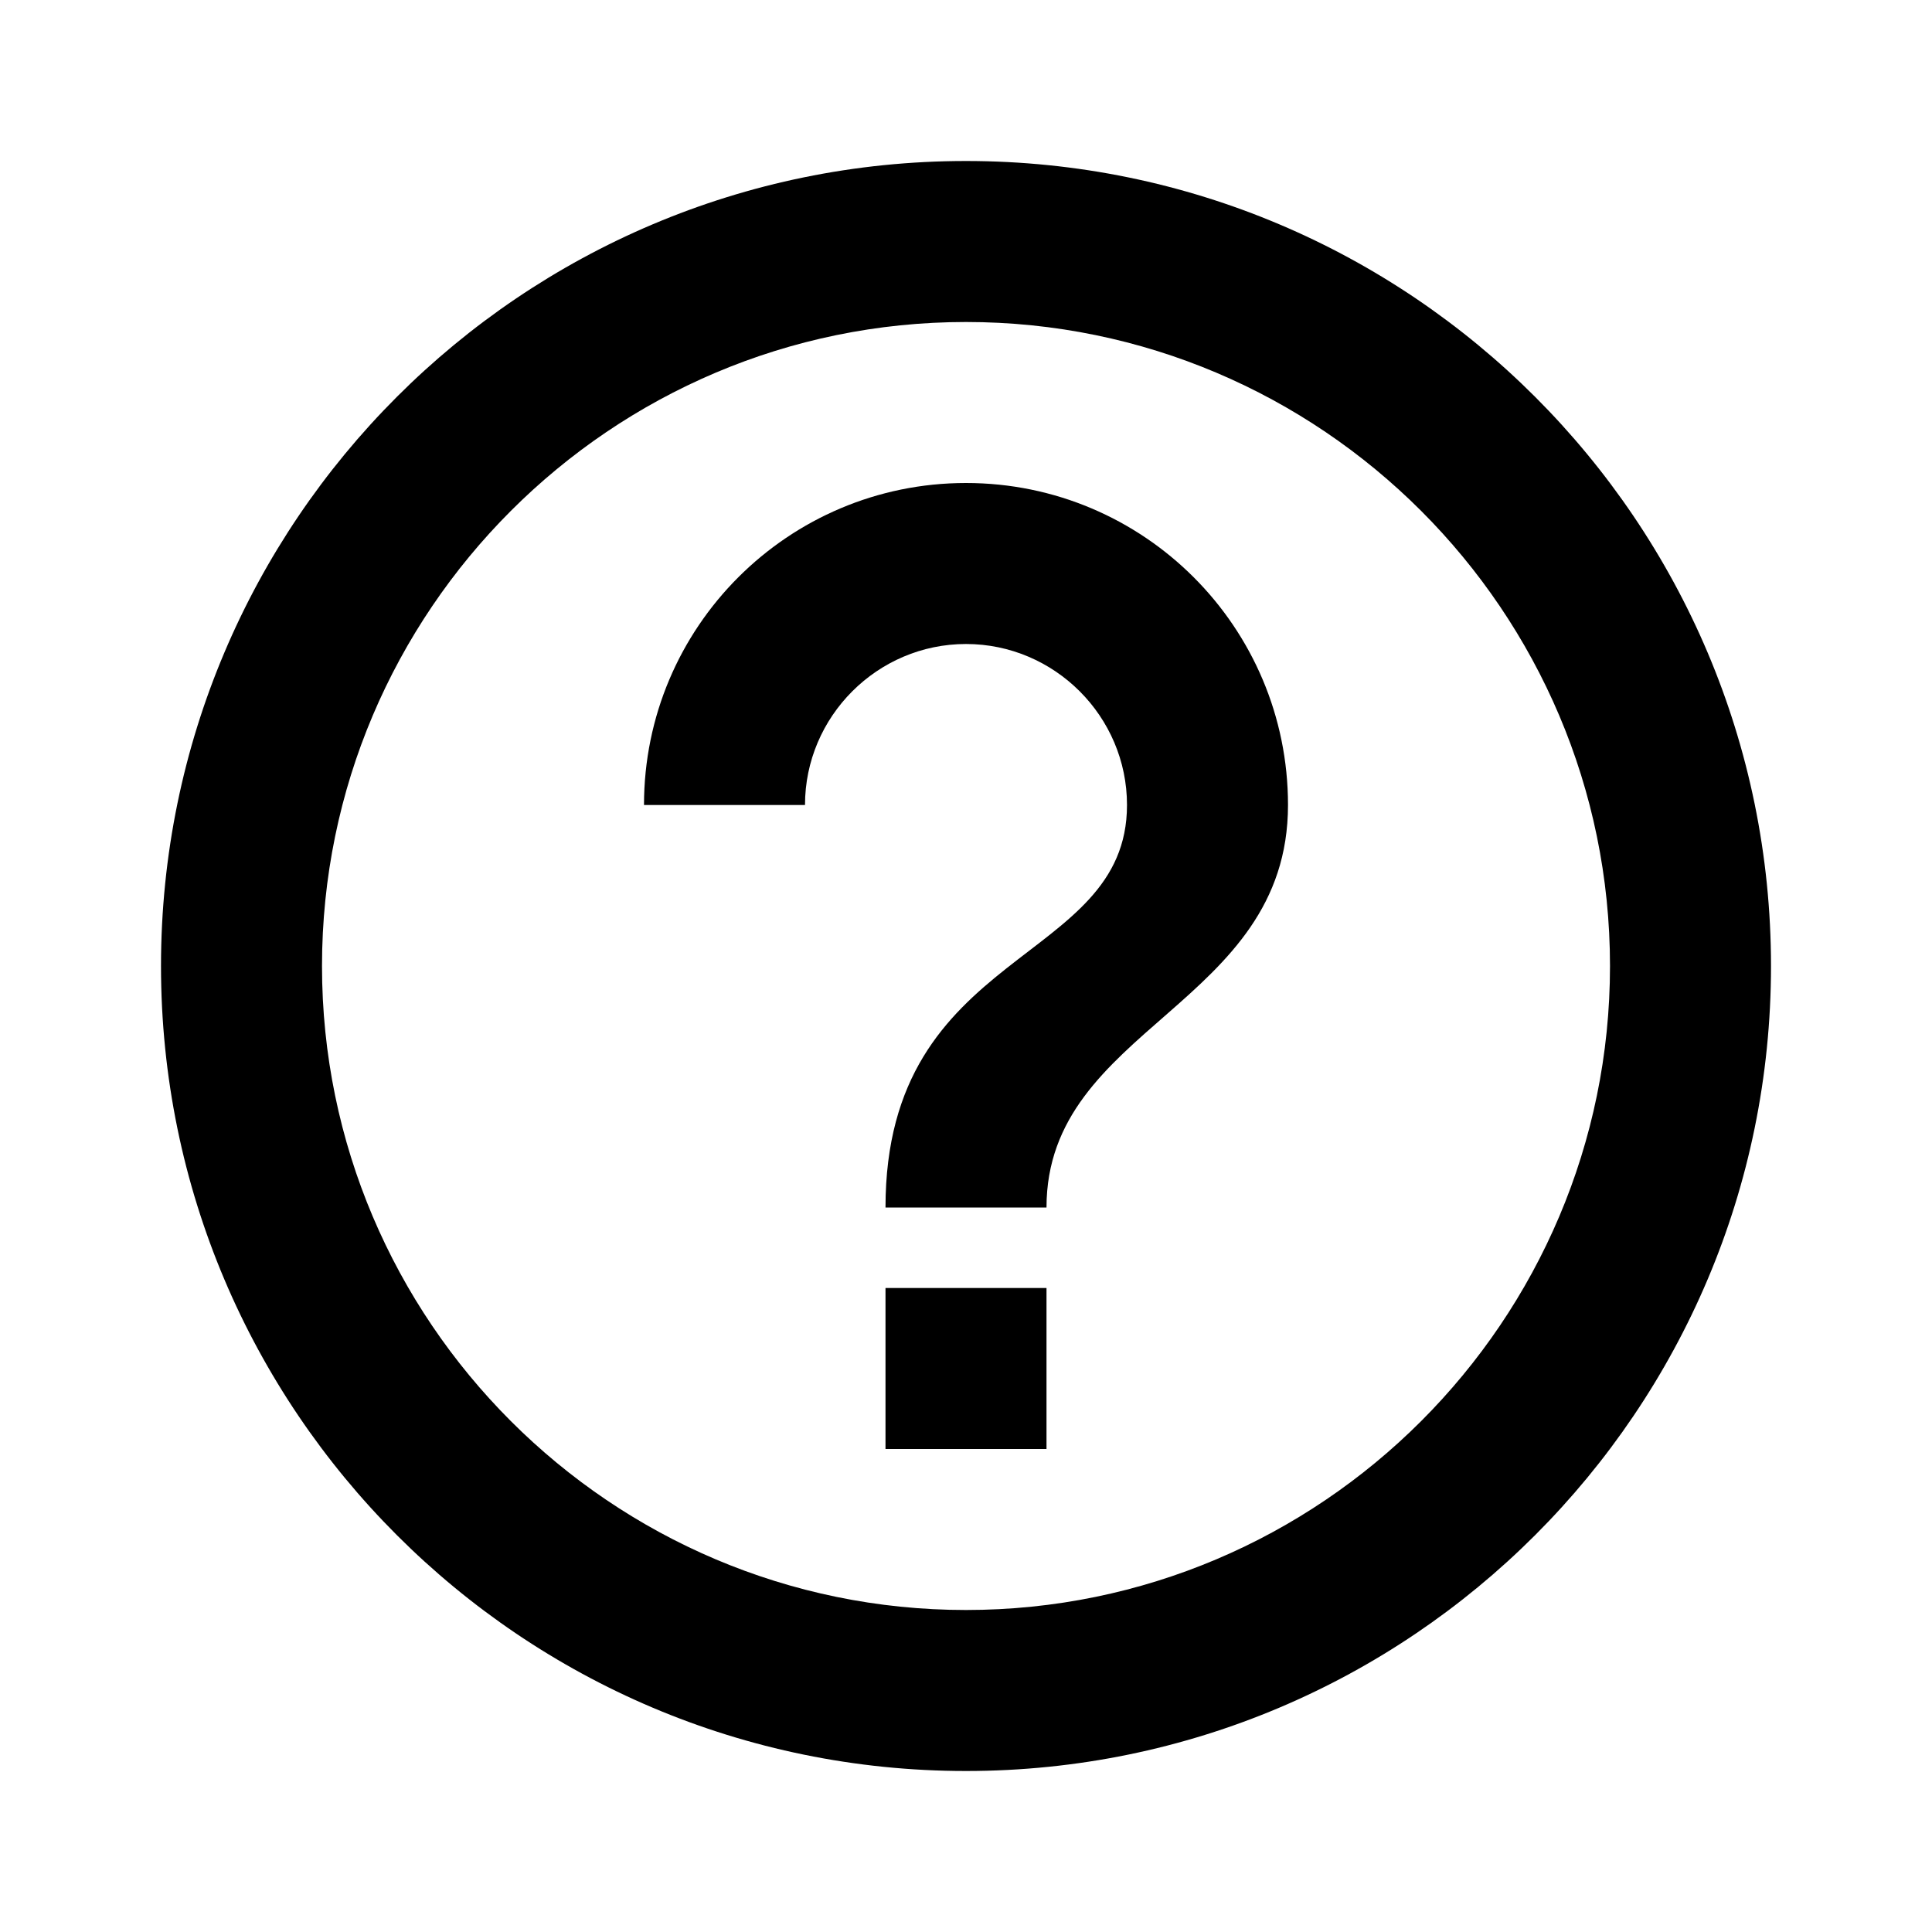
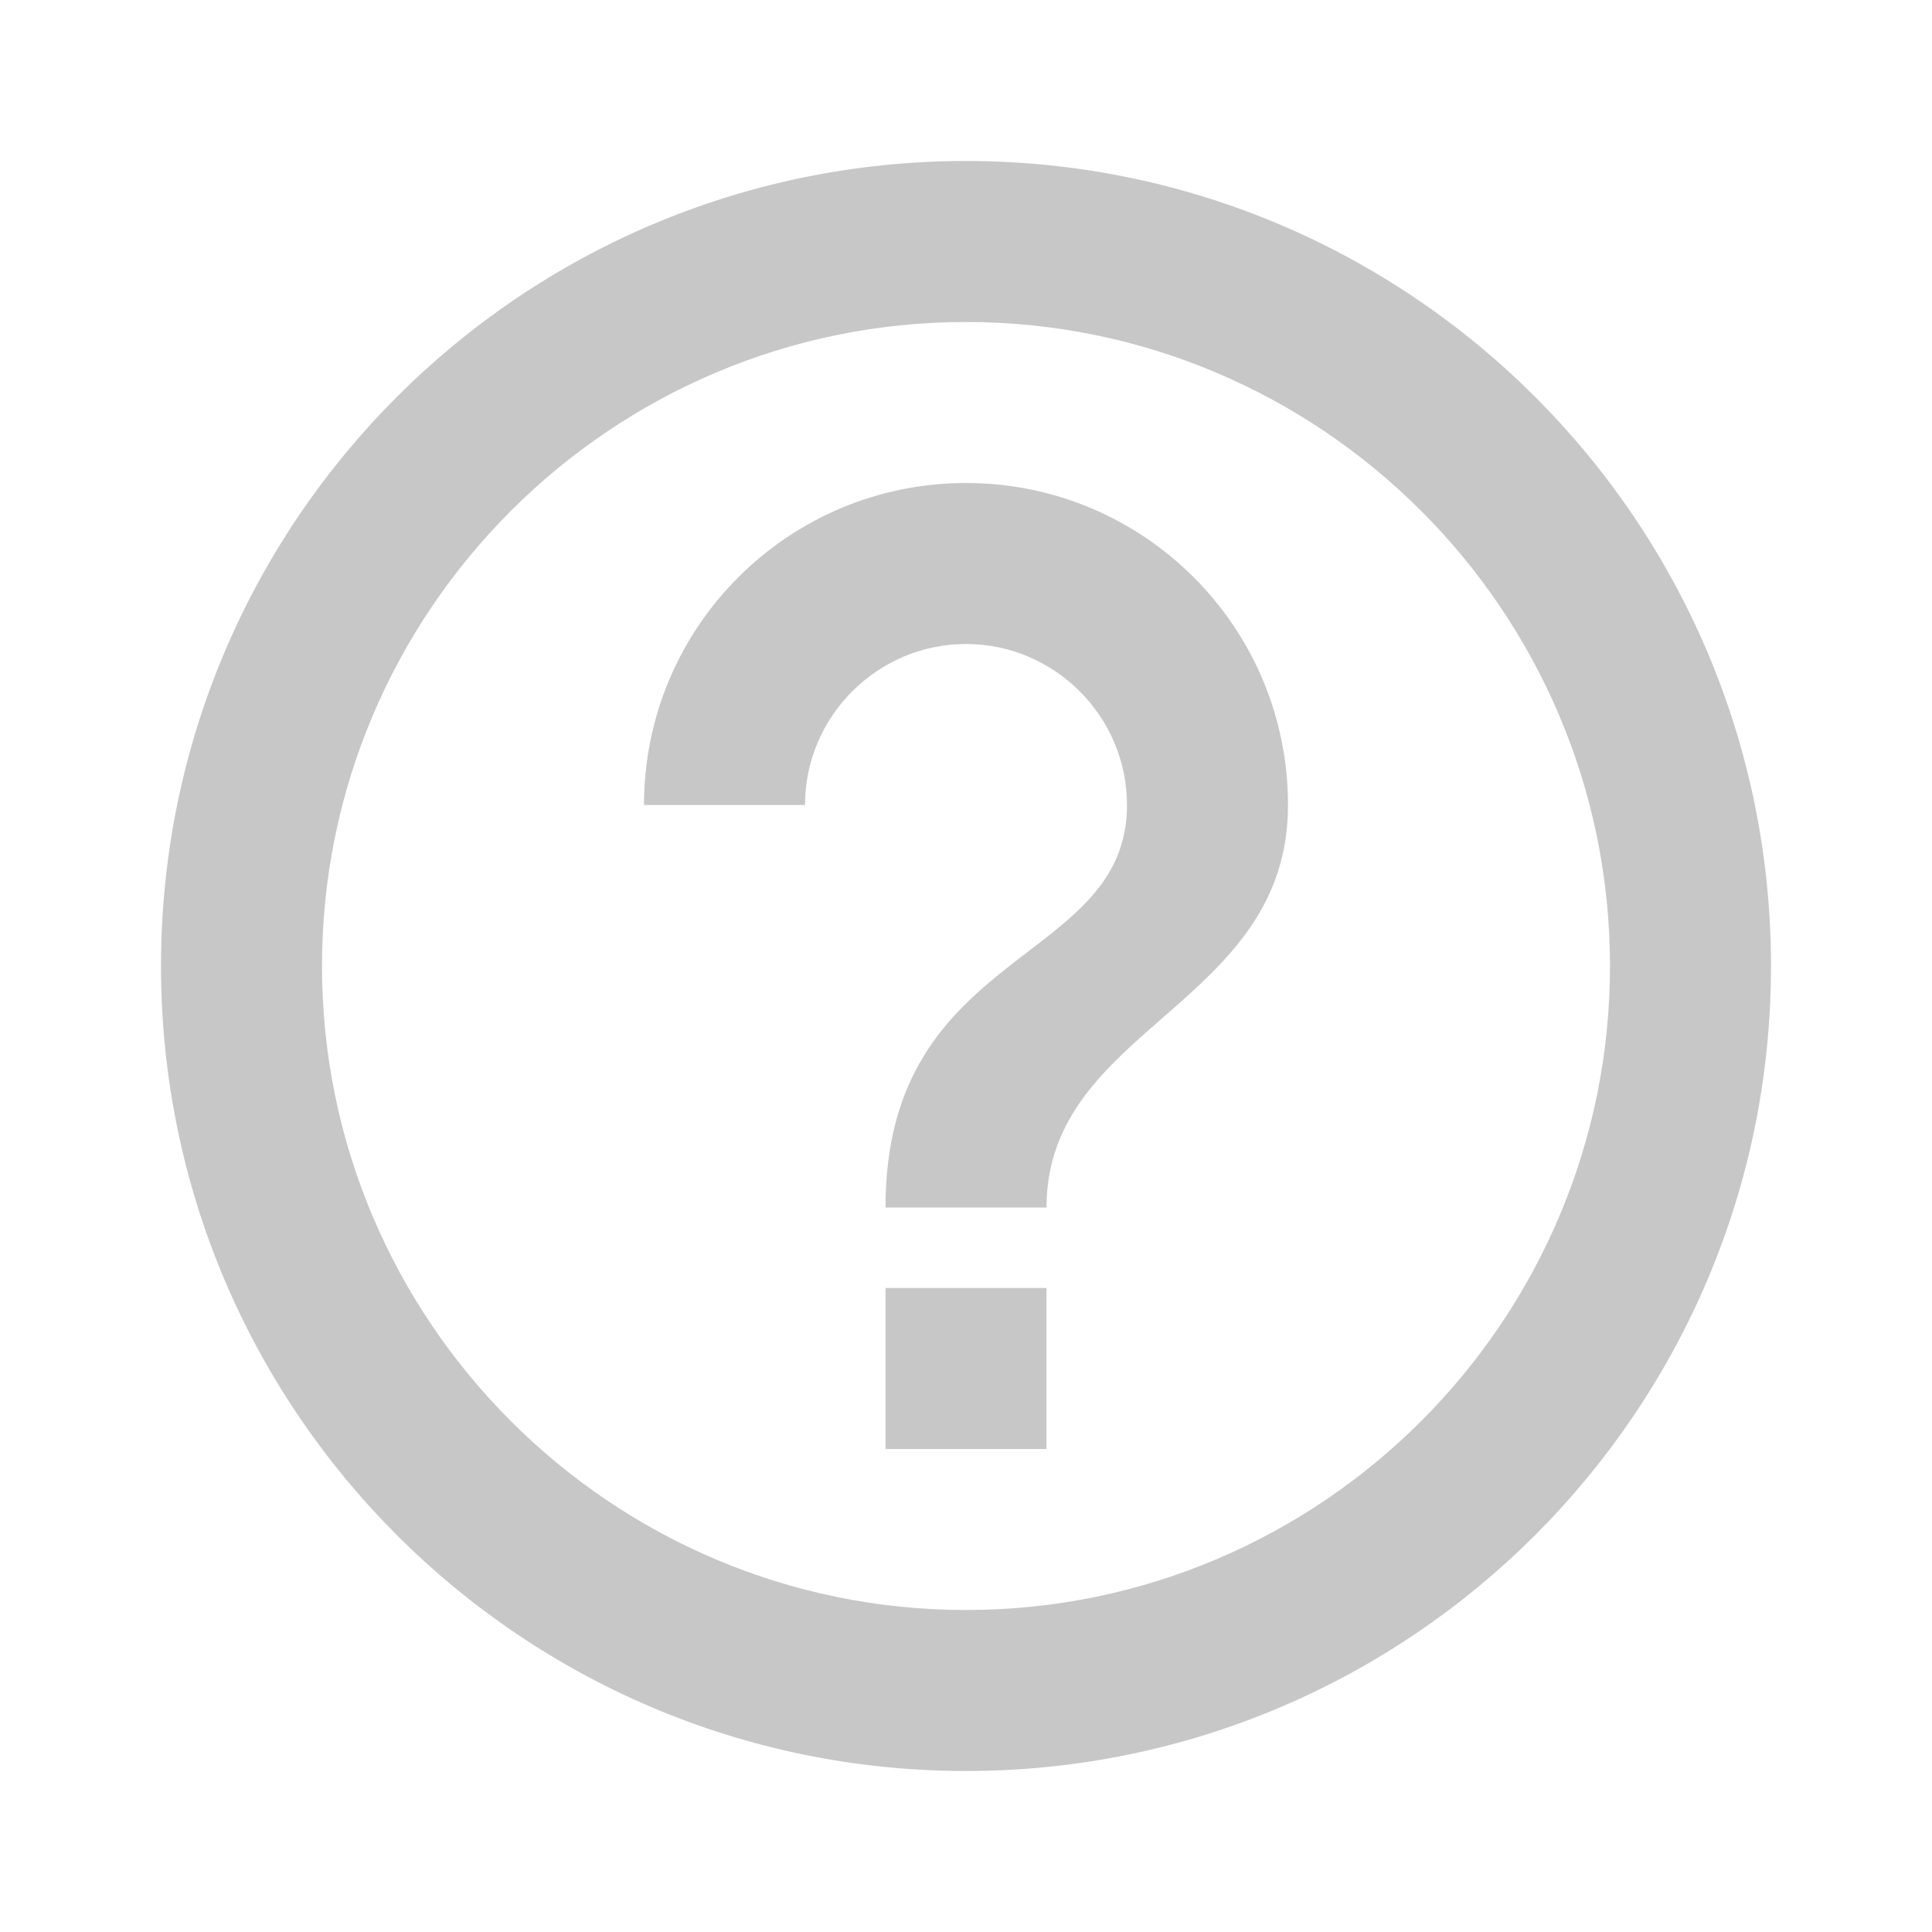
<svg xmlns="http://www.w3.org/2000/svg" viewBox="0 0 24 24" id="vector">
-   <path id="path" d="M 11 18 L 13 18 L 13 16 L 11 16 L 11 18 Z M 12 2 C 6.48 2 2 6.48 2 12 C 2 17.52 6.48 22 12 22 C 17.52 22 22 17.52 22 12 C 22 6.48 17.52 2 12 2 Z M 12 20 C 7.59 20 4 16.41 4 12 C 4 7.59 7.59 4 12 4 C 16.41 4 20 7.59 20 12 C 20 16.41 16.41 20 12 20 Z M 12 6 C 9.79 6 8 7.79 8 10 L 10 10 C 10 8.9 10.9 8 12 8 C 13.1 8 14 8.9 14 10 C 14 12 11 11.75 11 15 L 13 15 C 13 12.75 16 12.5 16 10 C 16 7.79 14.21 6 12 6 Z" fill="#000000" />
+   <path id="path" d="M 11 18 L 13 18 L 13 16 L 11 16 L 11 18 Z M 12 2 C 6.48 2 2 6.48 2 12 C 2 17.52 6.48 22 12 22 C 17.52 22 22 17.52 22 12 C 22 6.48 17.52 2 12 2 Z M 12 20 C 7.59 20 4 16.41 4 12 C 4 7.59 7.59 4 12 4 C 16.41 4 20 7.59 20 12 C 20 16.41 16.41 20 12 20 Z M 12 6 C 9.79 6 8 7.79 8 10 L 10 10 C 10 8.9 10.9 8 12 8 C 13.1 8 14 8.9 14 10 C 14 12 11 11.75 11 15 L 13 15 C 13 12.75 16 12.5 16 10 C 16 7.79 14.21 6 12 6 Z" fill="#c7c7c7" />
</svg>
